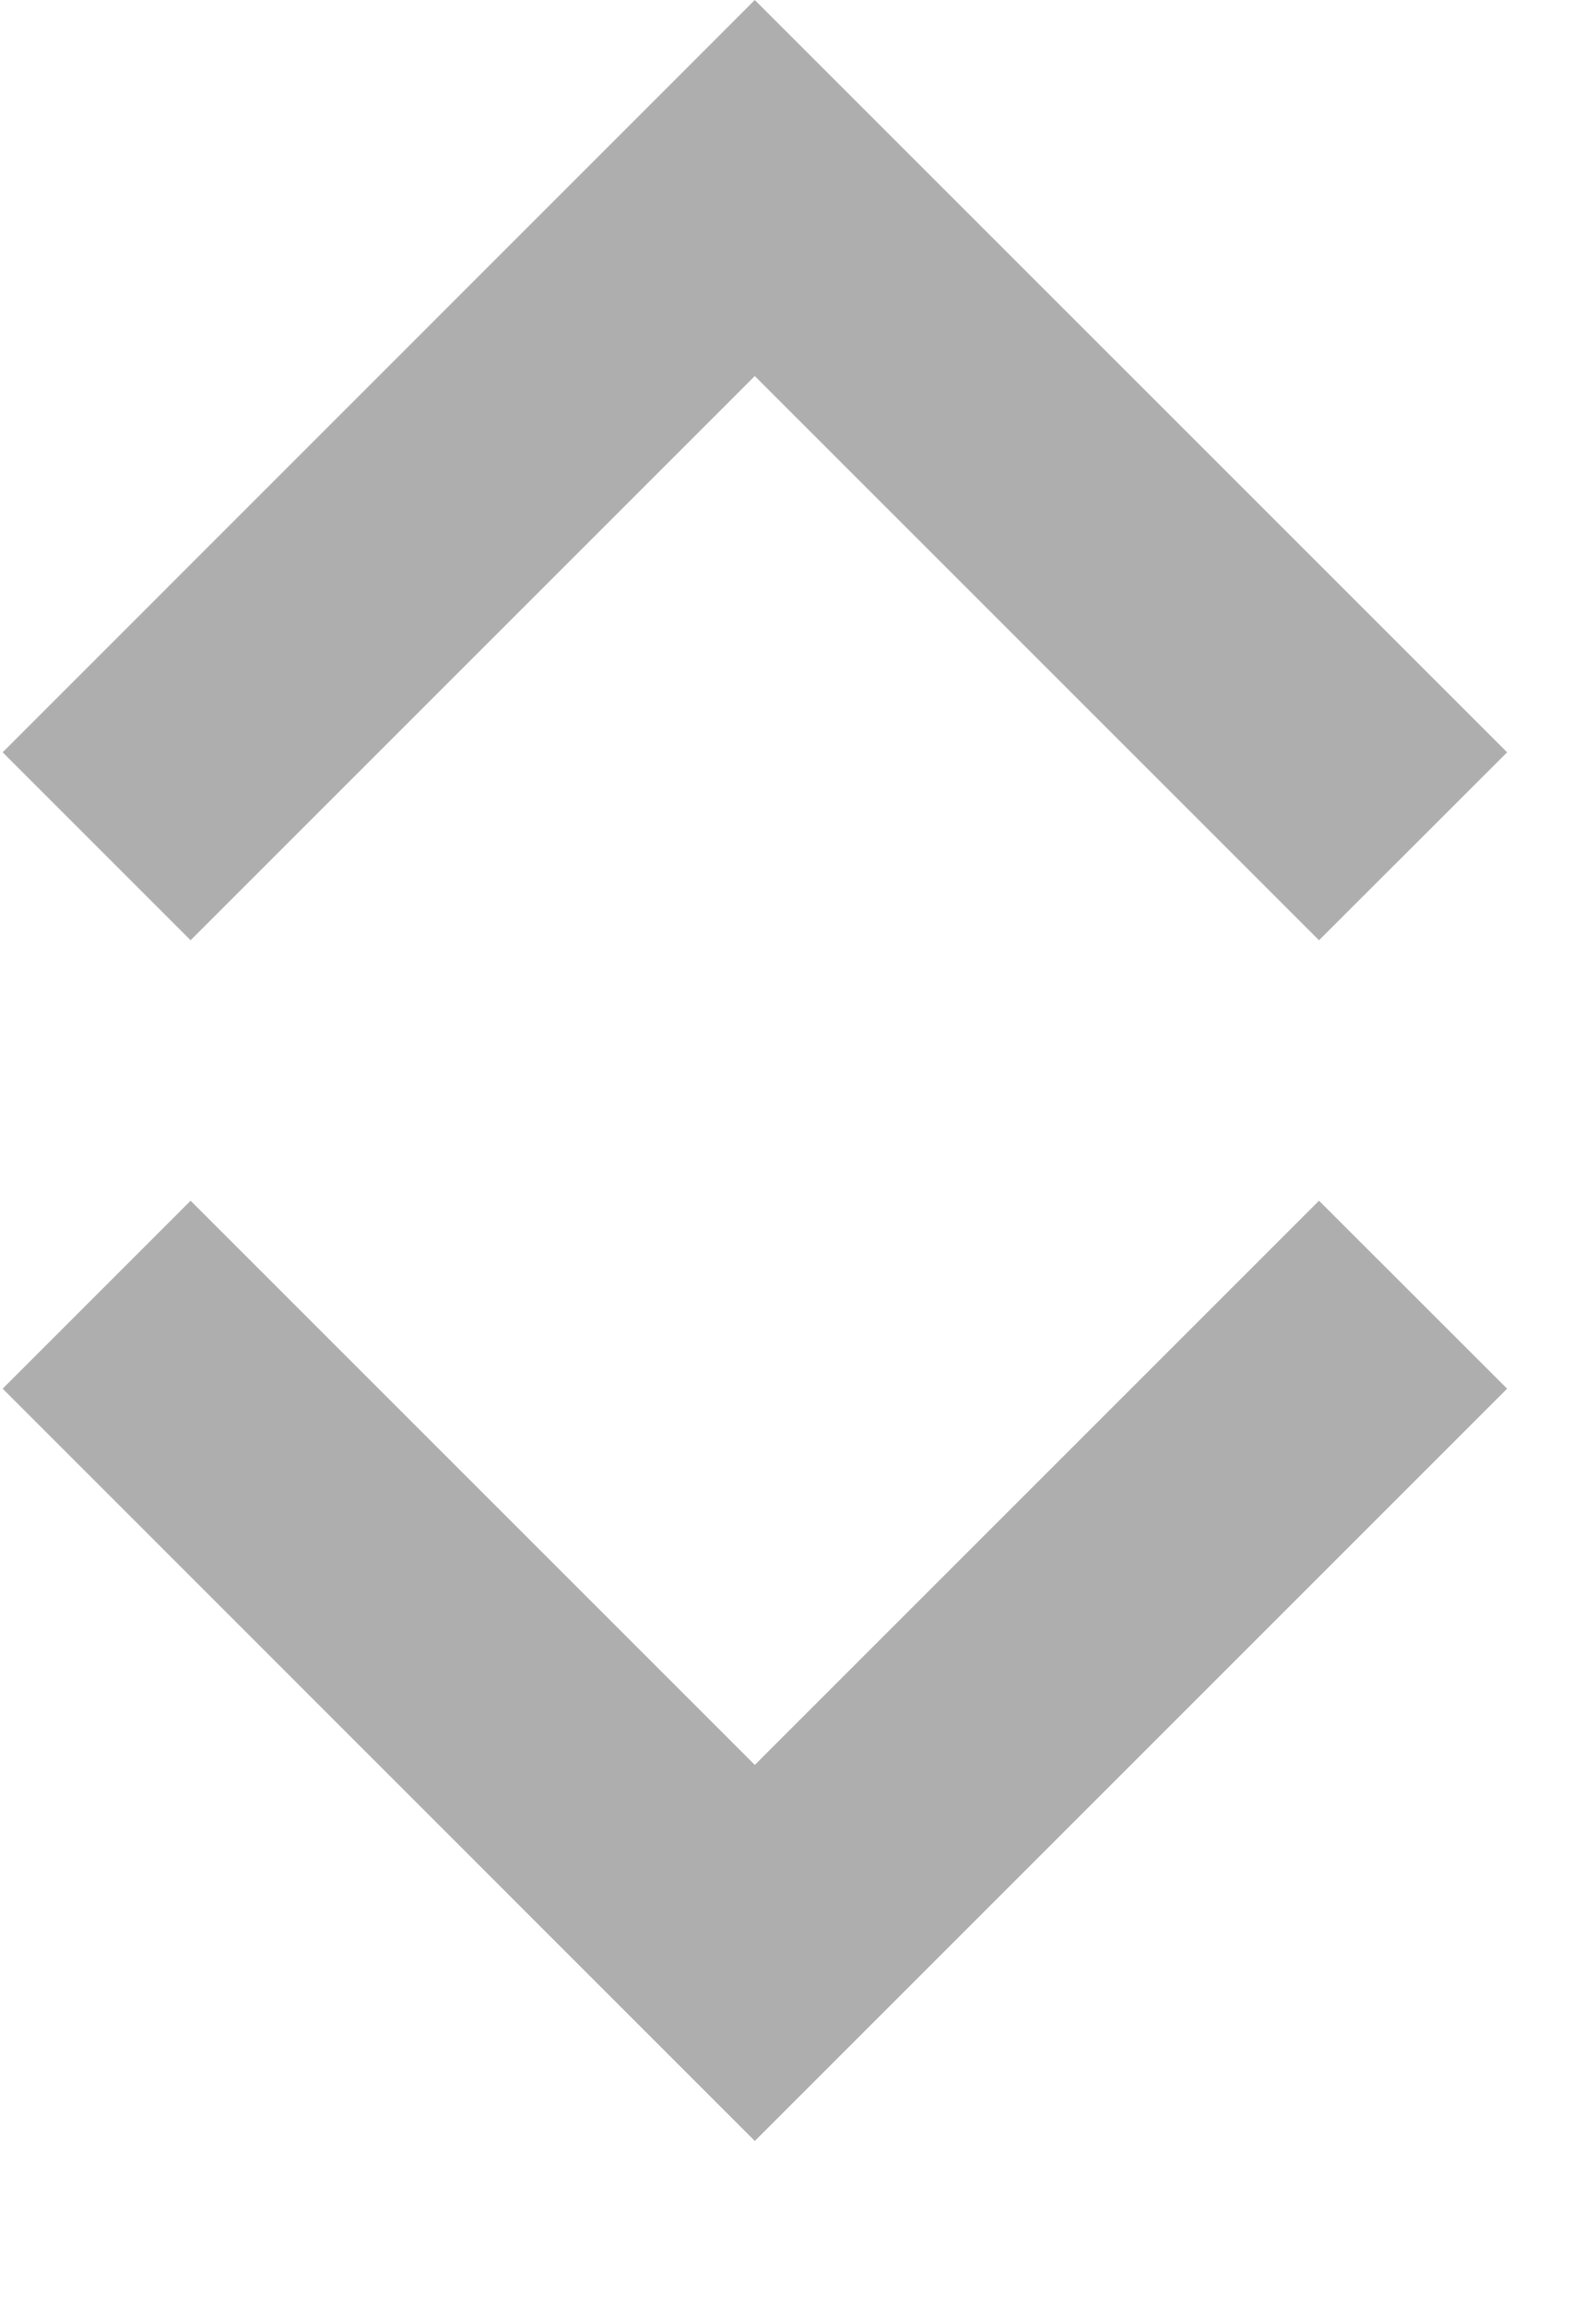
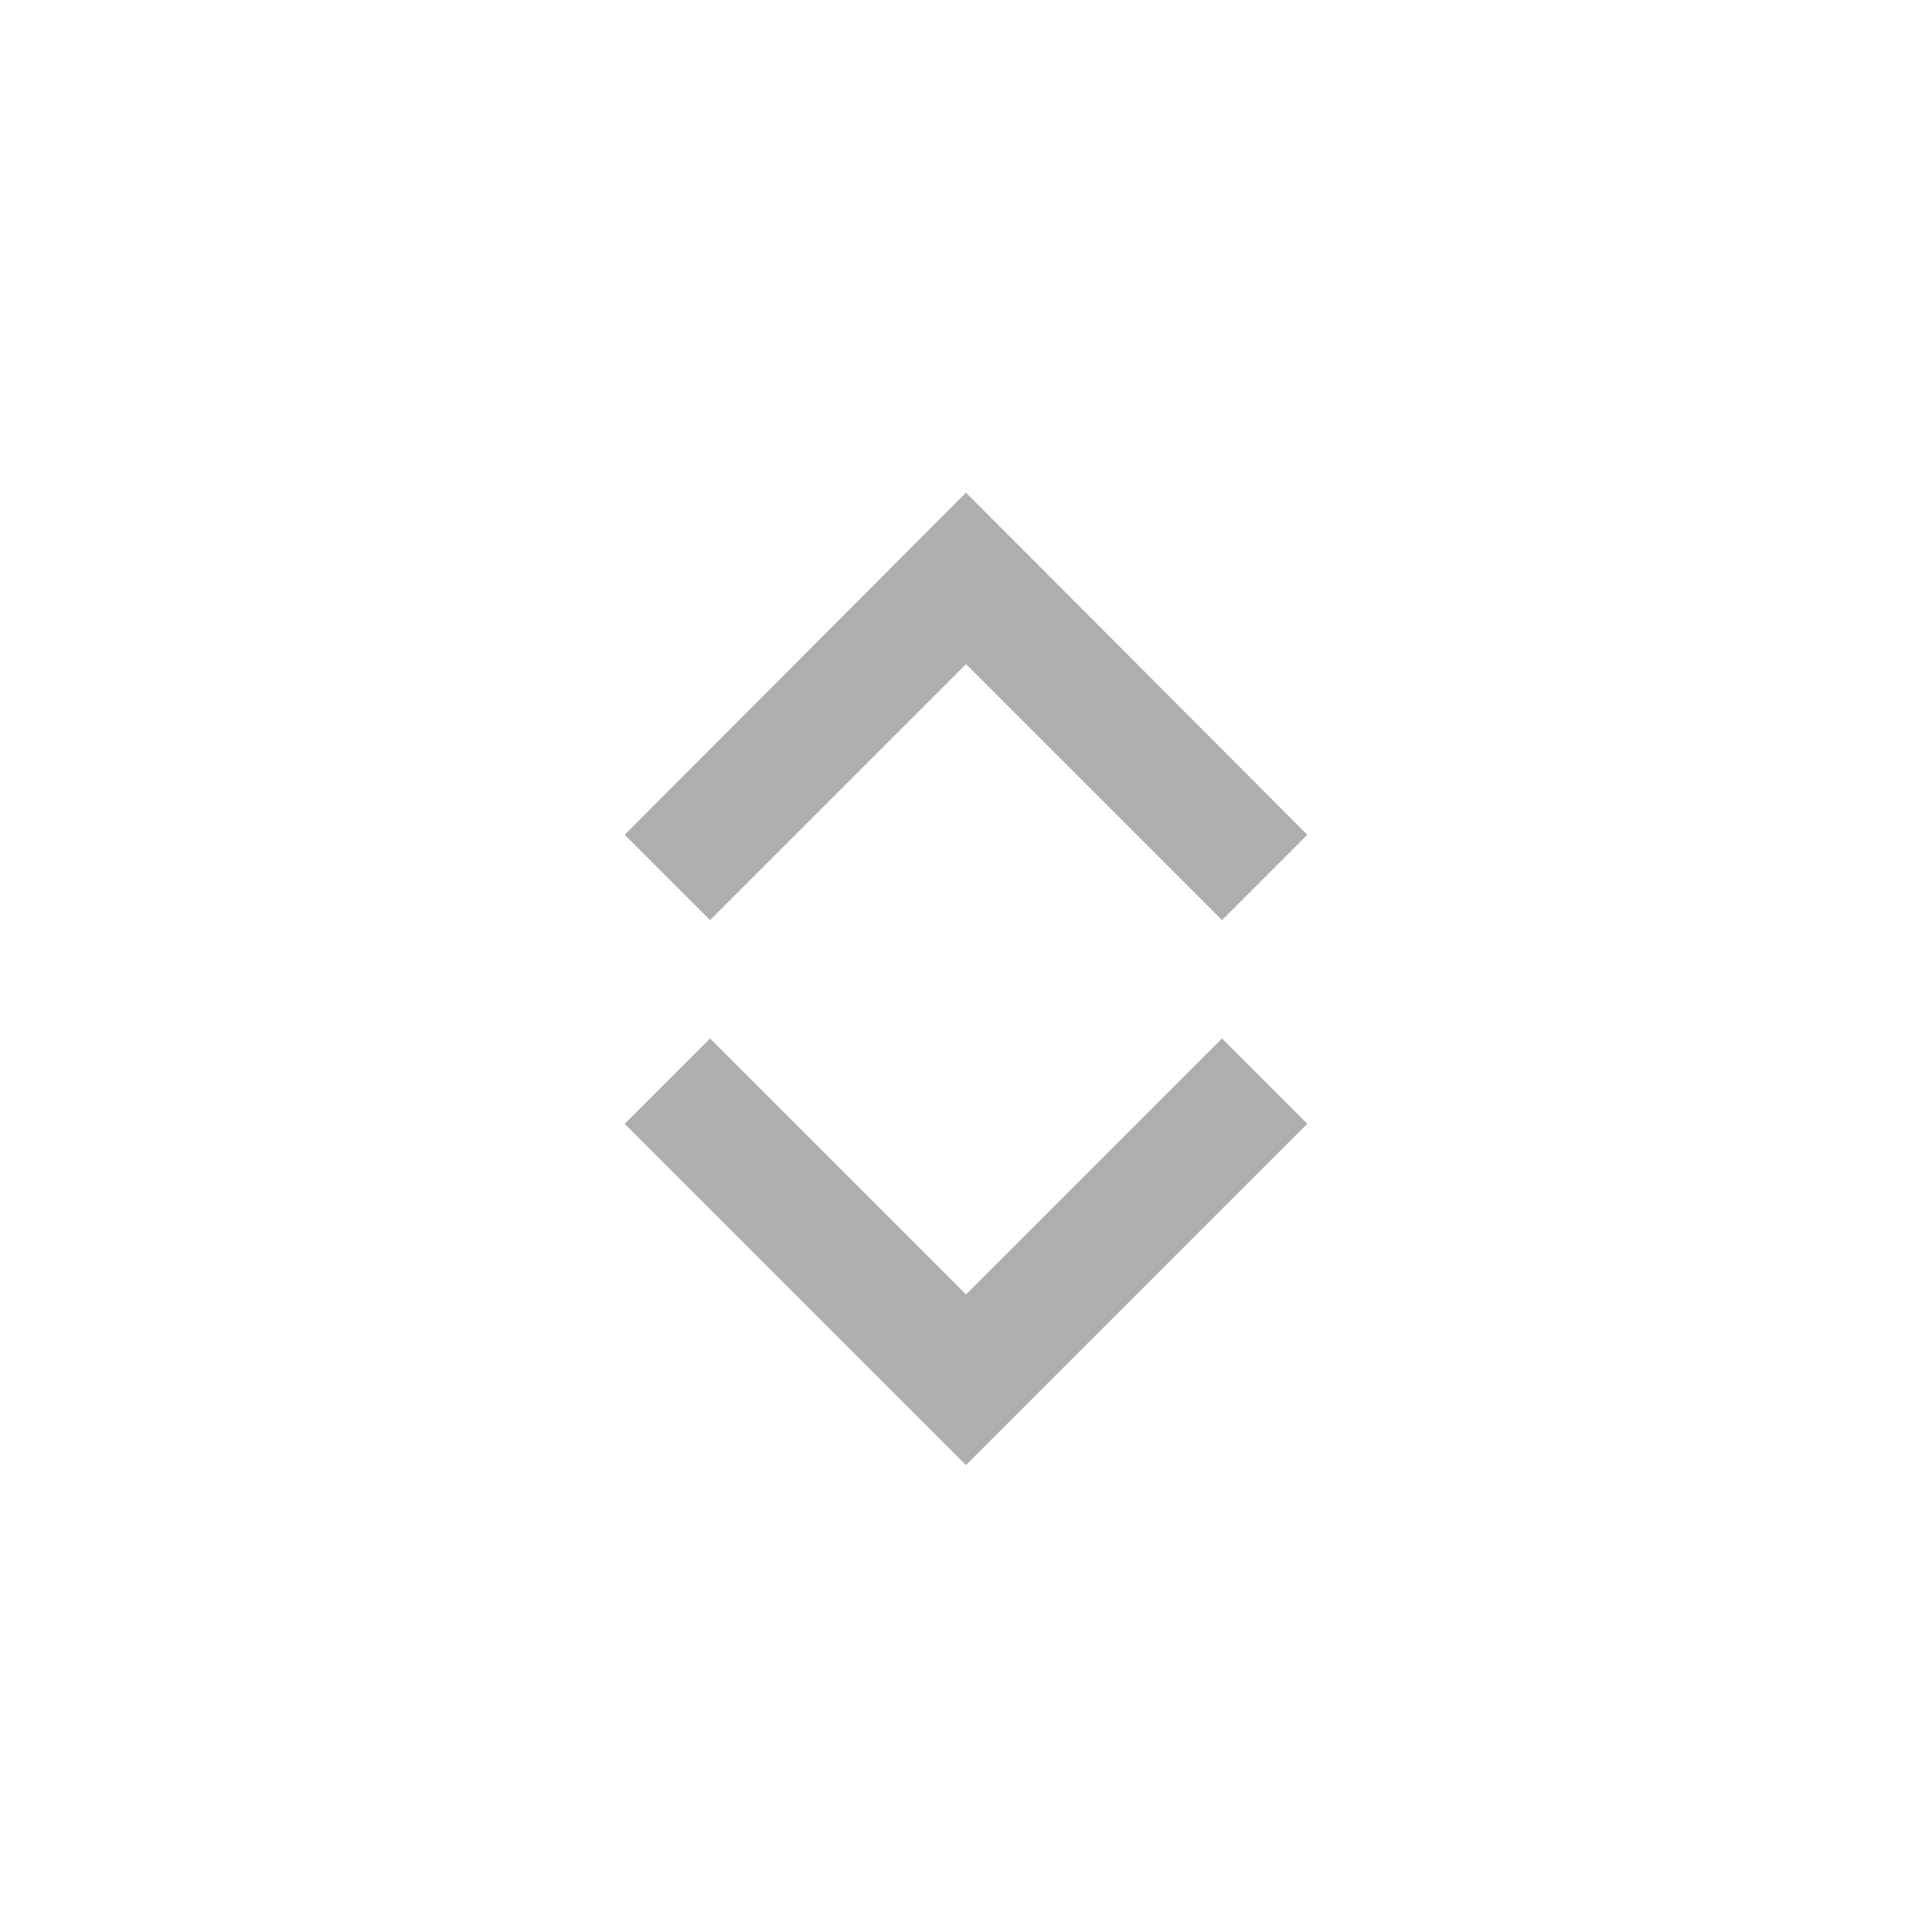
- <svg xmlns="http://www.w3.org/2000/svg" width="9" height="13" viewBox="0 0 9 13" fill="none">
-   <path d="M8.5 4.243L7.439 5.303L4.257 2.121L1.075 5.303L0.015 4.243L4.257 0L8.5 4.243Z" fill="black" fill-opacity="0.32" />
-   <path d="M8.5 7.832L7.439 6.772L4.257 9.954L1.075 6.772L0.015 7.832L4.257 12.075L8.5 7.832Z" fill="black" fill-opacity="0.32" />
+ <svg xmlns="http://www.w3.org/2000/svg" xmlns:xlink="http://www.w3.org/1999/xlink" version="1.1" preserveAspectRatio="xMidYMid meet" viewBox="0 0 24 24" width="24" height="24">
+   <defs>
+     <path d="M15.18 11.43L12 8.25L8.82 11.43L7.76 10.37L12 6.12L16.24 10.37L15.18 11.43Z" id="a6JPnq9MgS" />
+     <path d="M15.18 12.9L12 16.08L8.82 12.9L7.76 13.96L12 18.2L16.24 13.96L15.18 12.9Z" id="d3VcE3xUOw" />
+   </defs>
+   <g>
+     <g>
+       <g>
+         <use xlink:href="#a6JPnq9MgS" opacity="1" fill="#000000" fill-opacity="0.32" />
+         <g>
+           <use xlink:href="#a6JPnq9MgS" opacity="1" fill-opacity="0" stroke="#000000" stroke-width="1" stroke-opacity="0" />
+         </g>
+       </g>
+       <g>
+         <use xlink:href="#d3VcE3xUOw" opacity="1" fill="#000000" fill-opacity="0.32" />
+         <g>
+           <use xlink:href="#d3VcE3xUOw" opacity="1" fill-opacity="0" stroke="#000000" stroke-width="1" stroke-opacity="0" />
+         </g>
+       </g>
+     </g>
+   </g>
</svg>
